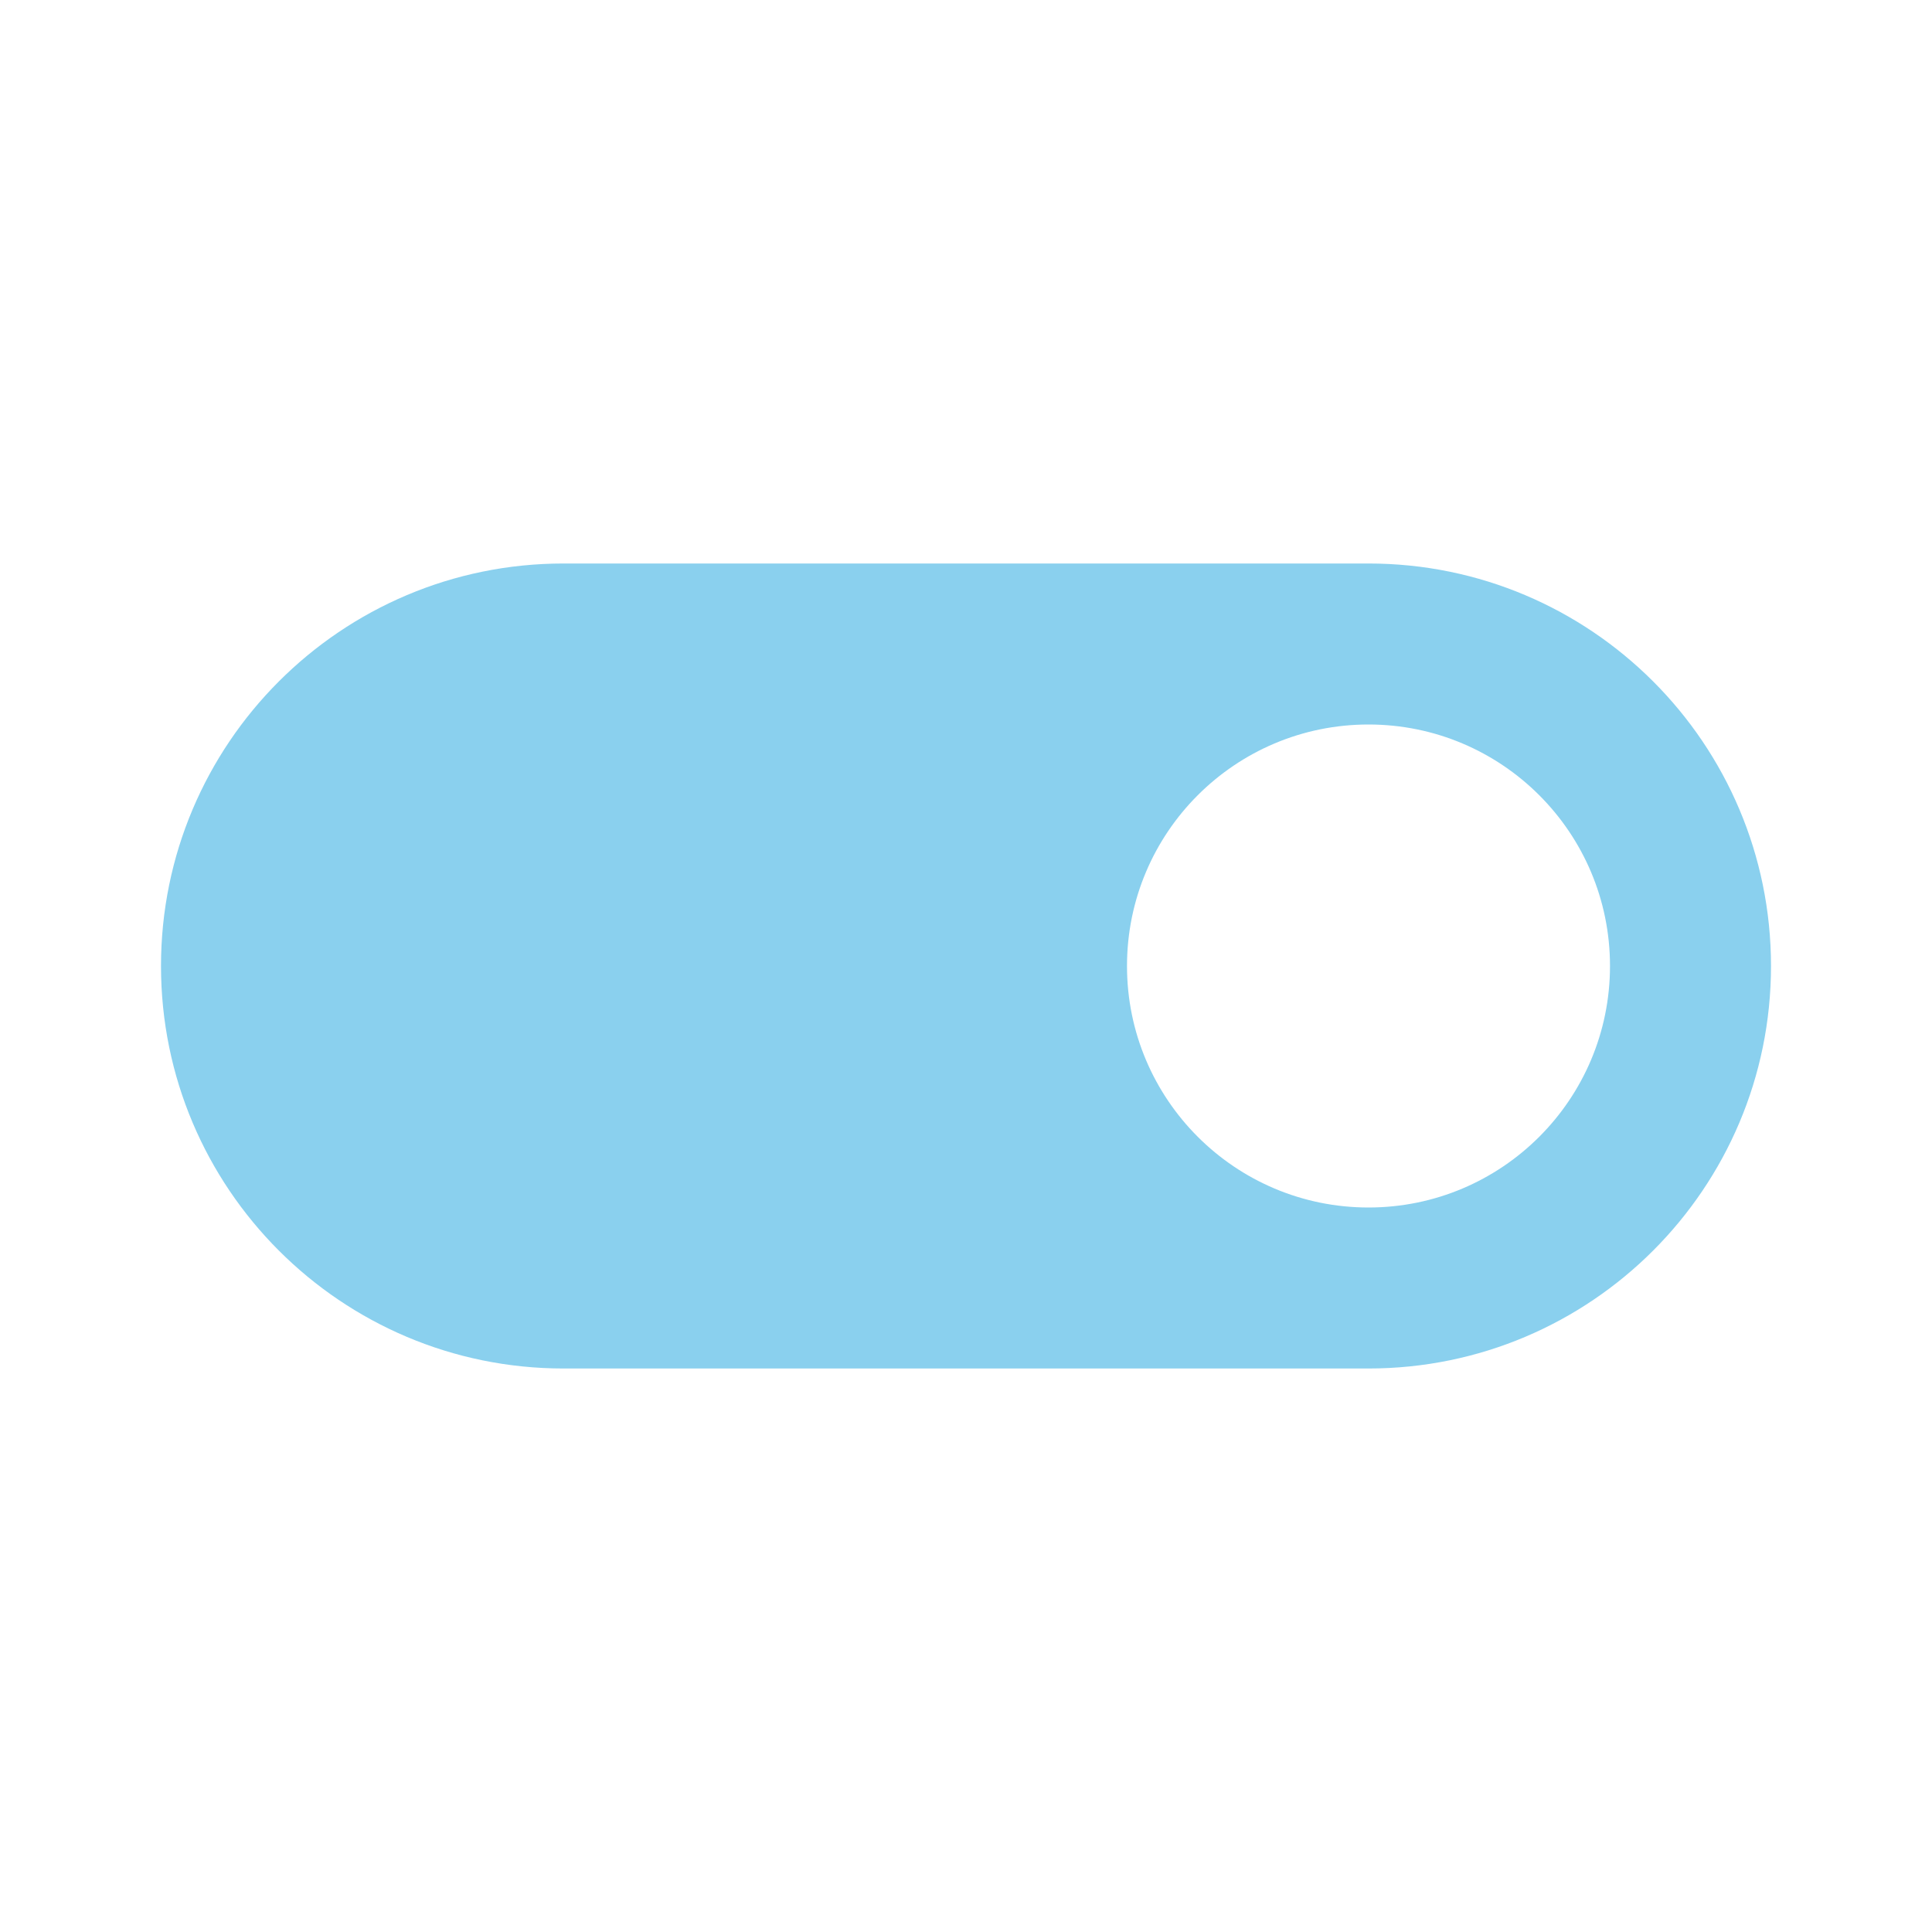
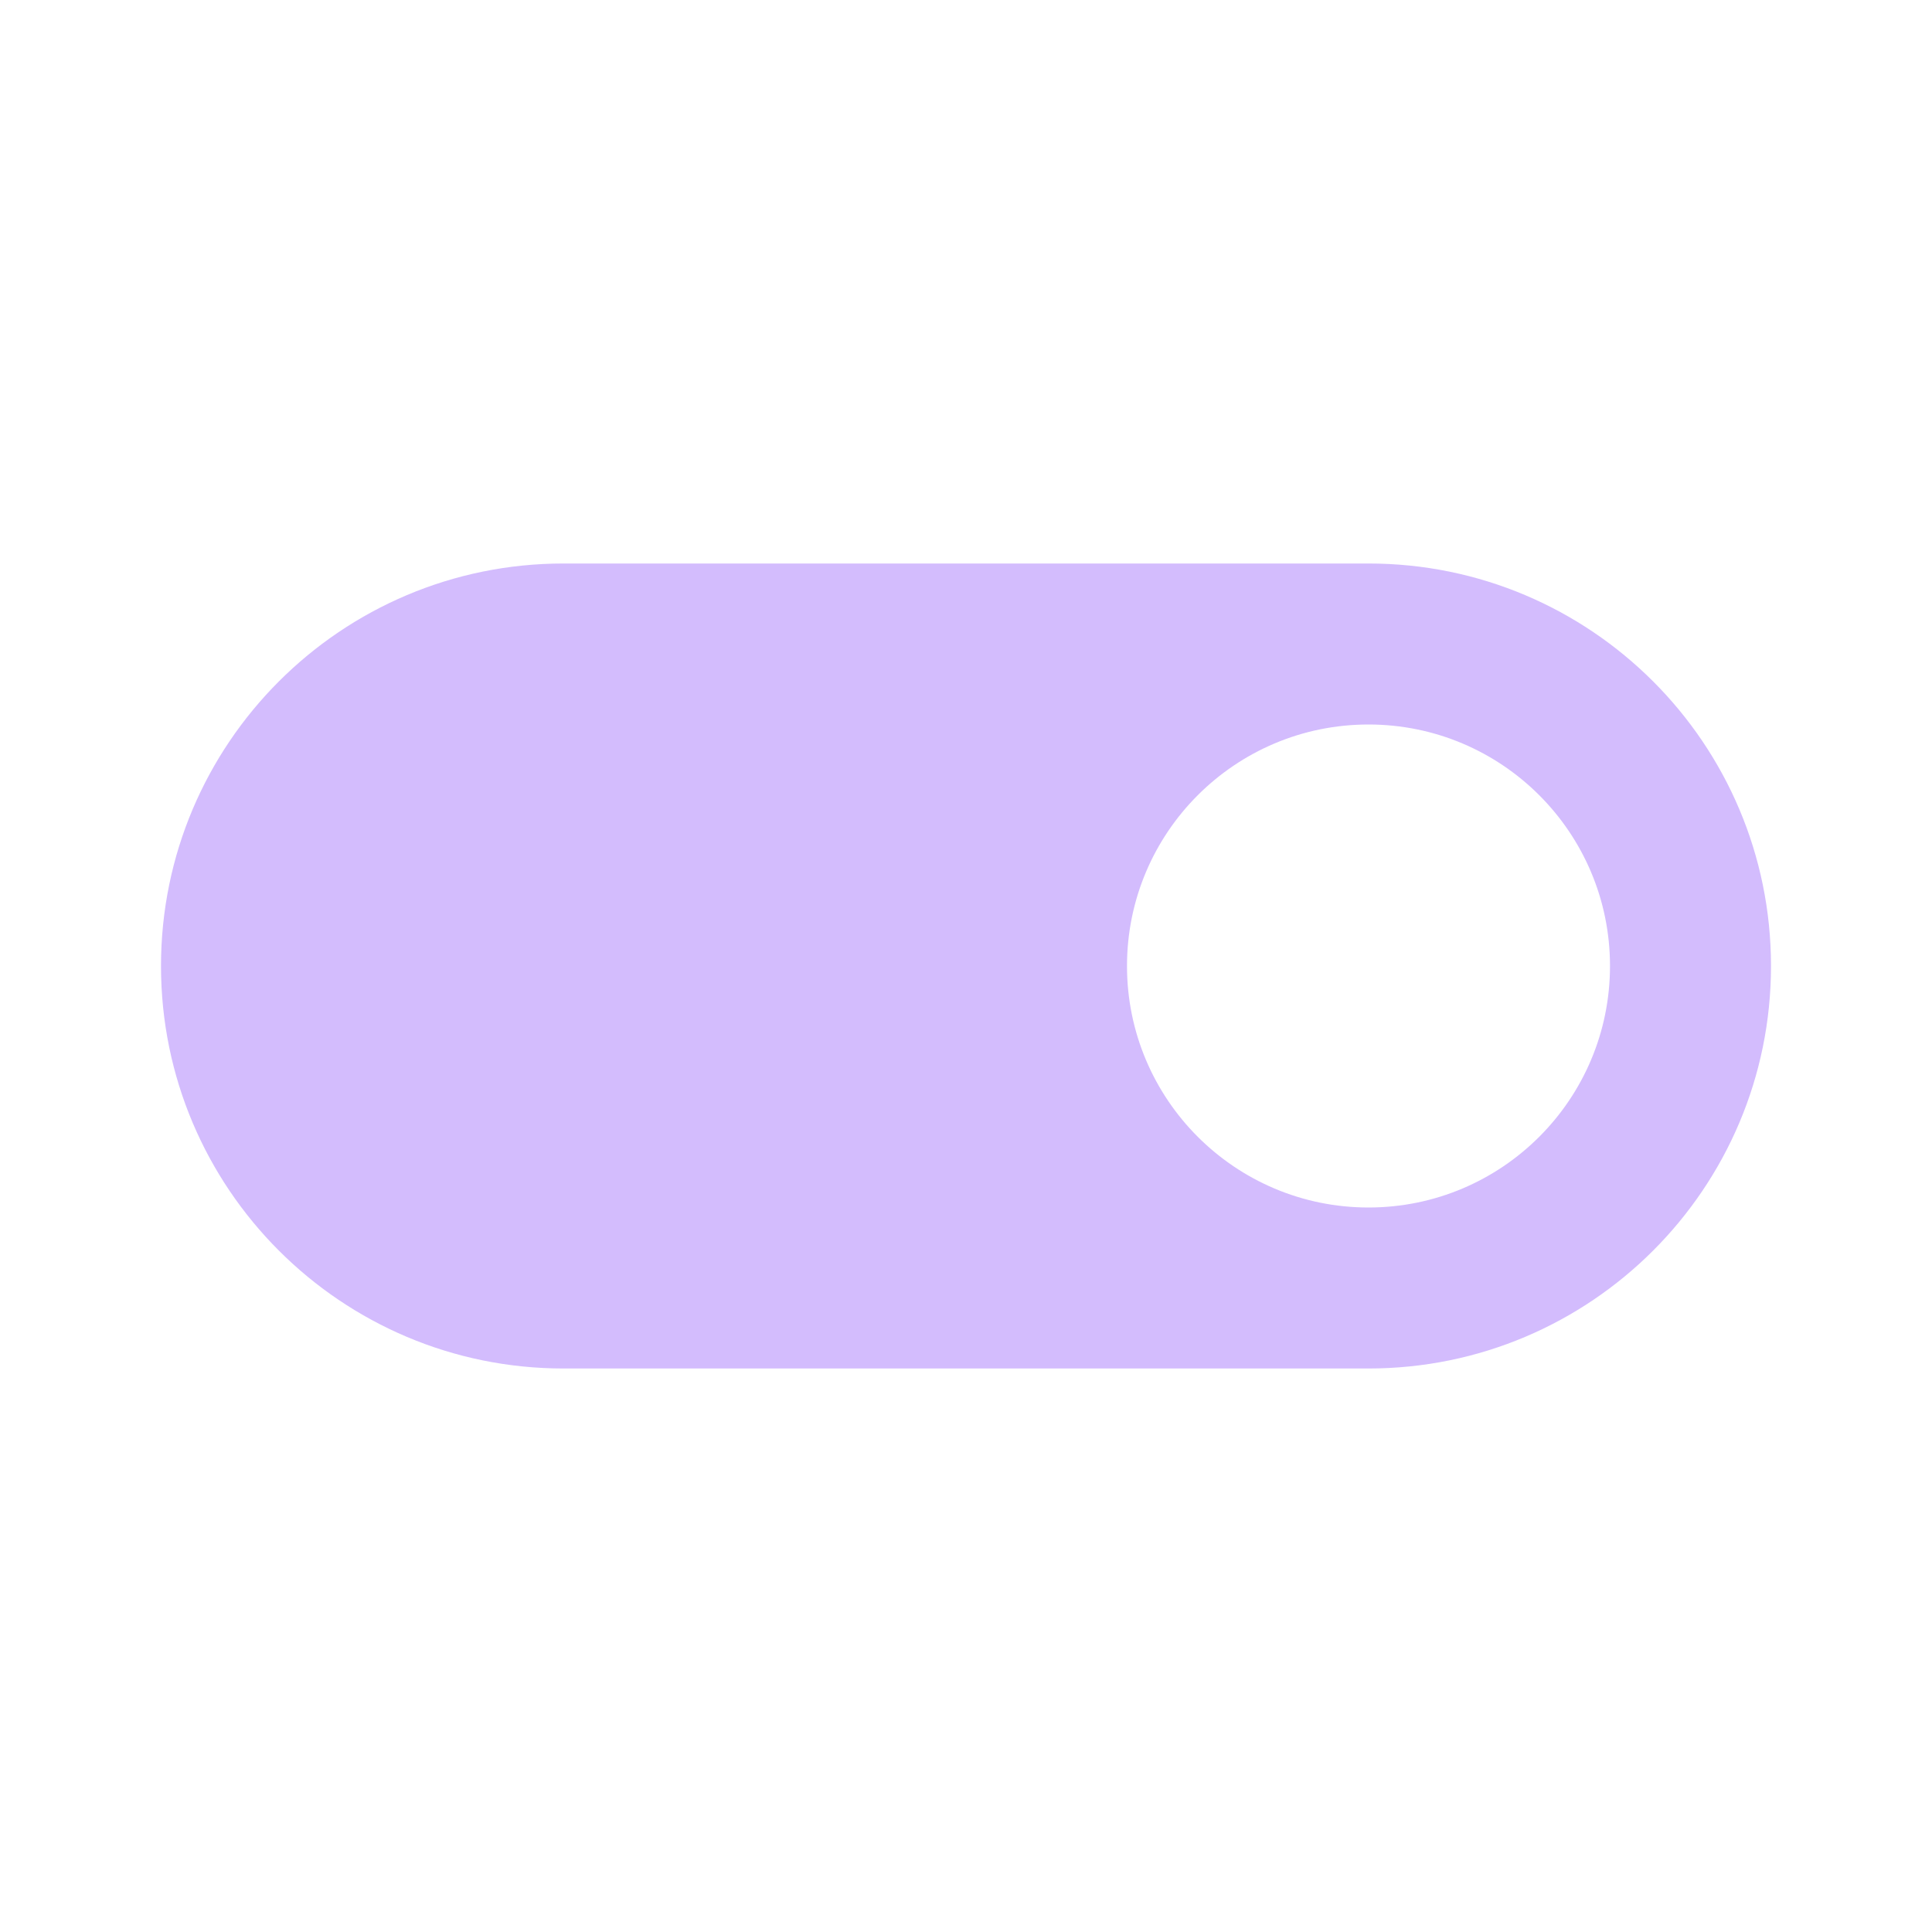
- <svg xmlns="http://www.w3.org/2000/svg" fill="#8AD0EE" preserveAspectRatio="xMidYMid meet" id="mdi-toggle-switch" viewBox="0 0 24 24">
+ <svg xmlns="http://www.w3.org/2000/svg" fill="#D3BCFD" preserveAspectRatio="xMidYMid meet" id="mdi-toggle-switch" viewBox="0 0 24 24">
  <path d="M17,7H7A5,5 0 0,0 2,12A5,5 0 0,0 7,17H17A5,5 0 0,0 22,12A5,5 0 0,0 17,7M17,15A3,3 0 0,1 14,12A3,3 0 0,1 17,9A3,3 0 0,1 20,12A3,3 0 0,1 17,15Z" />
</svg>
